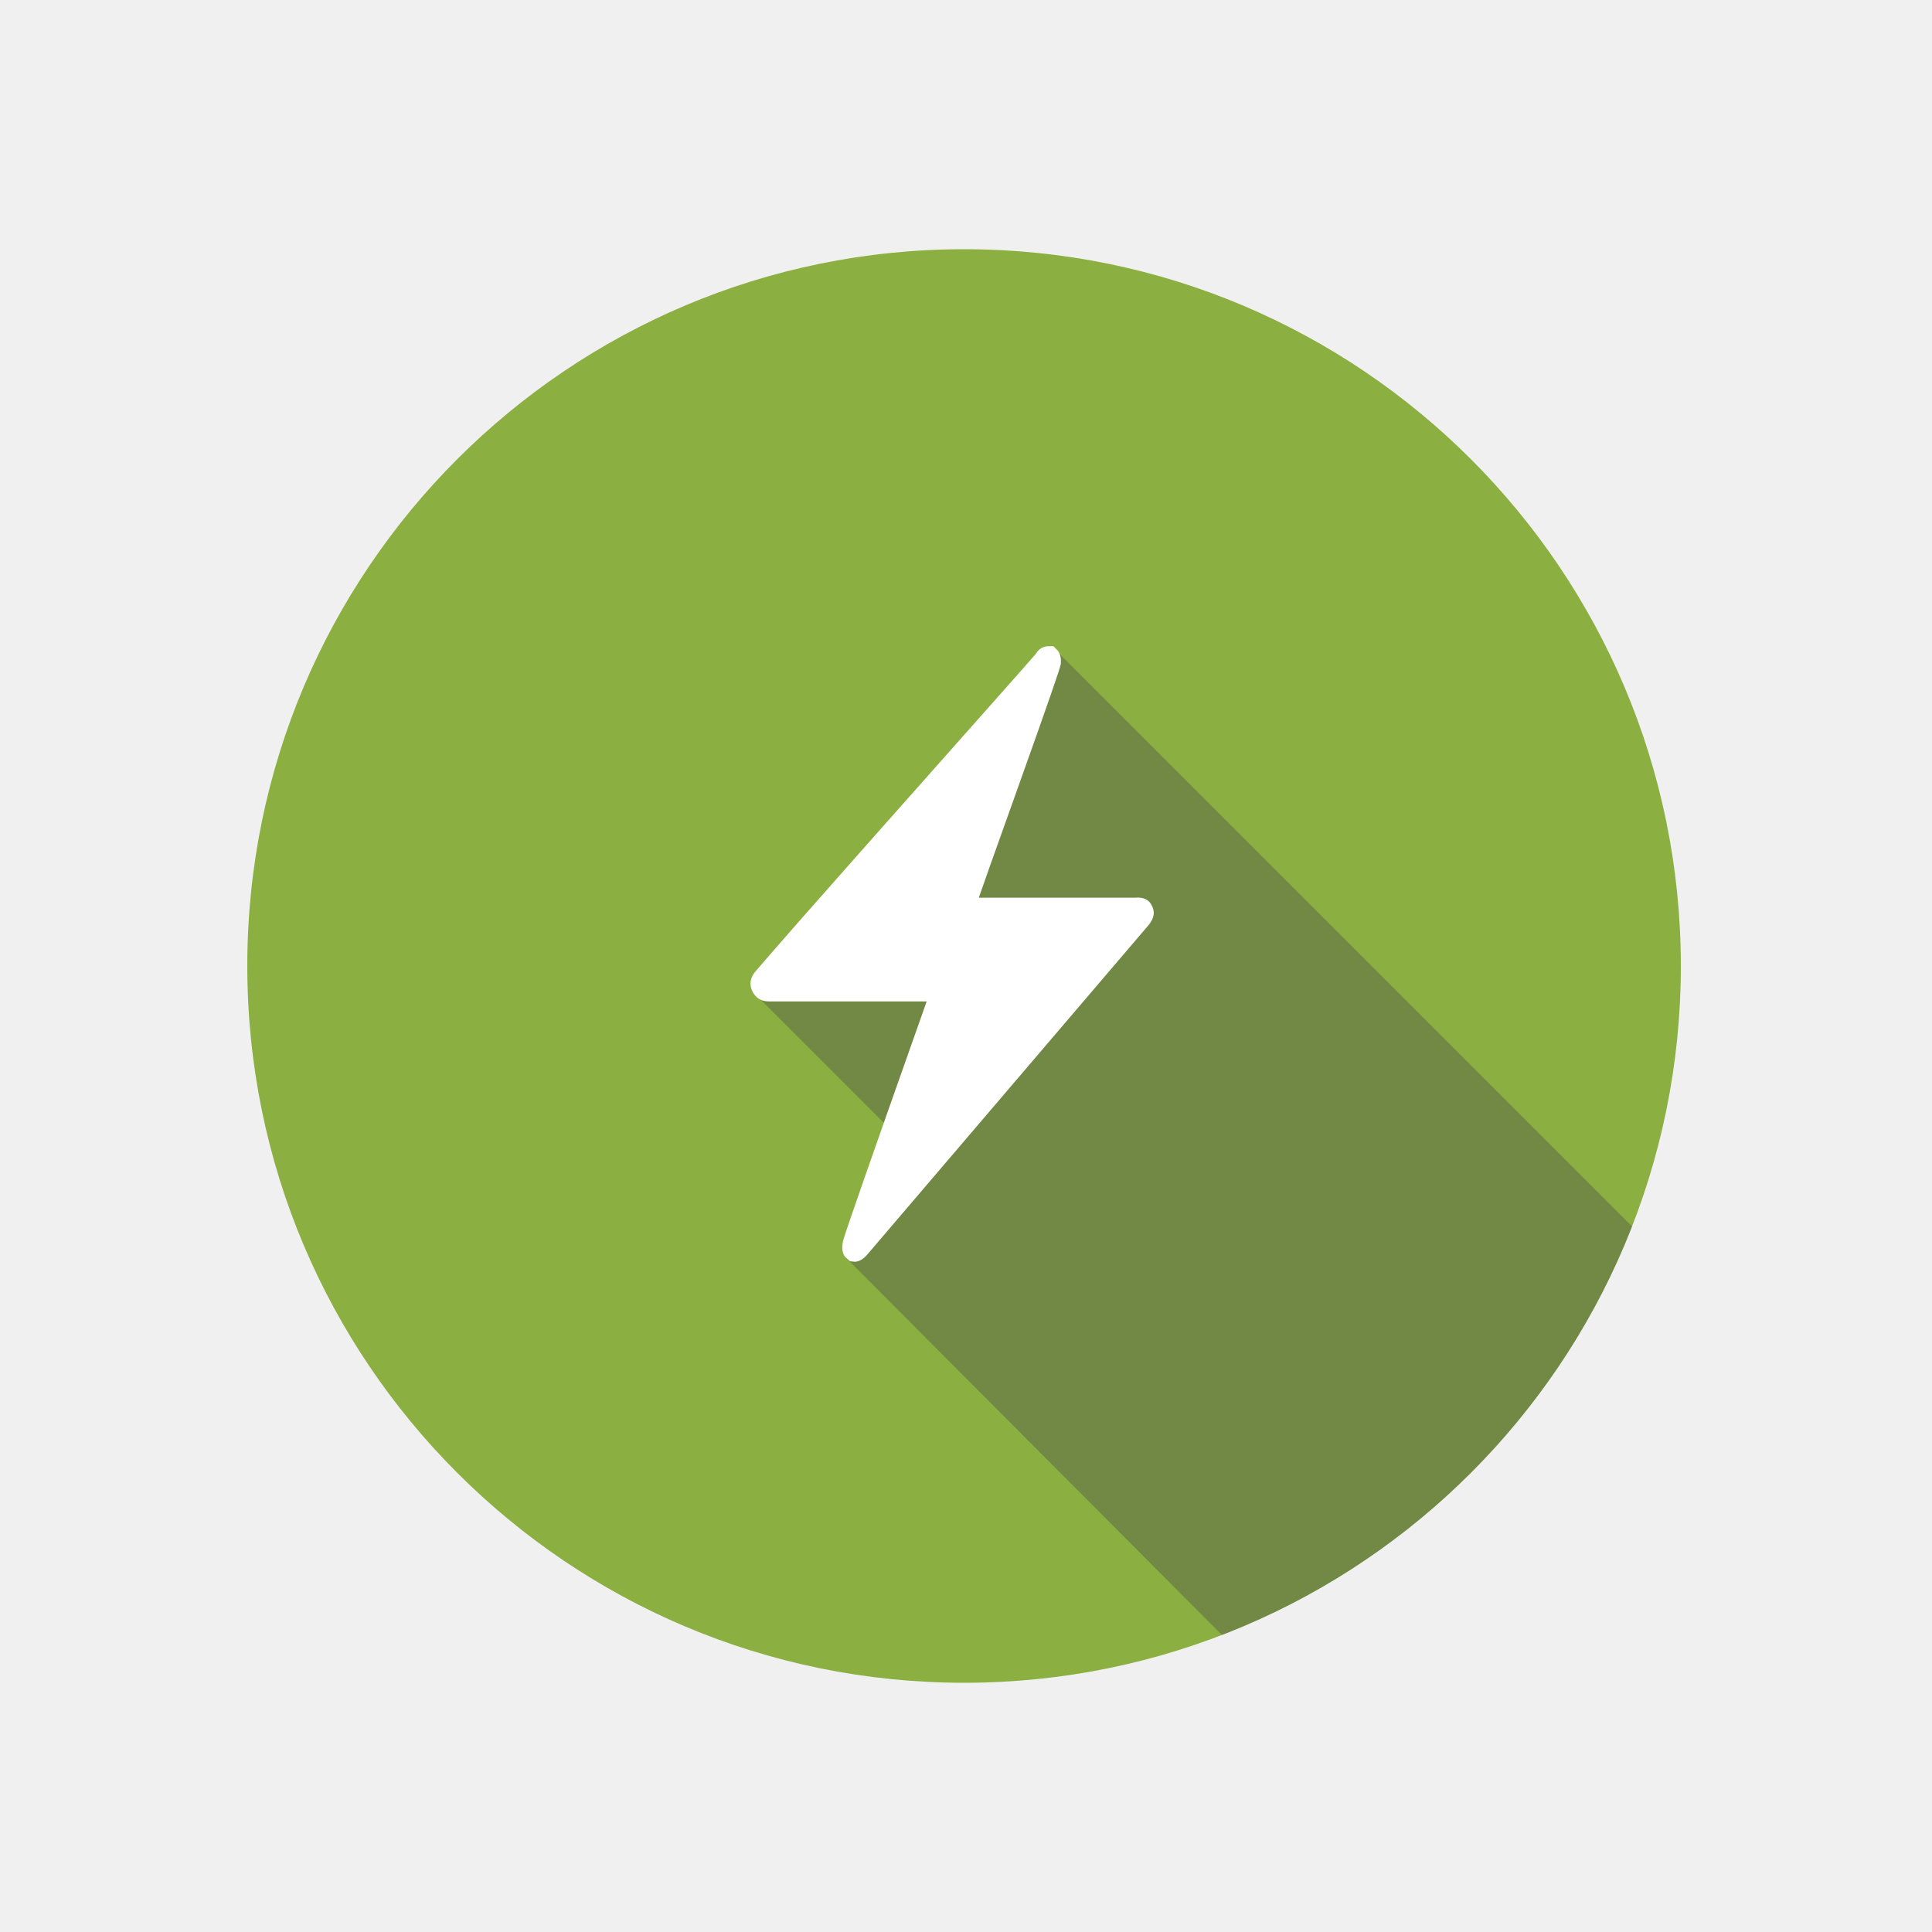
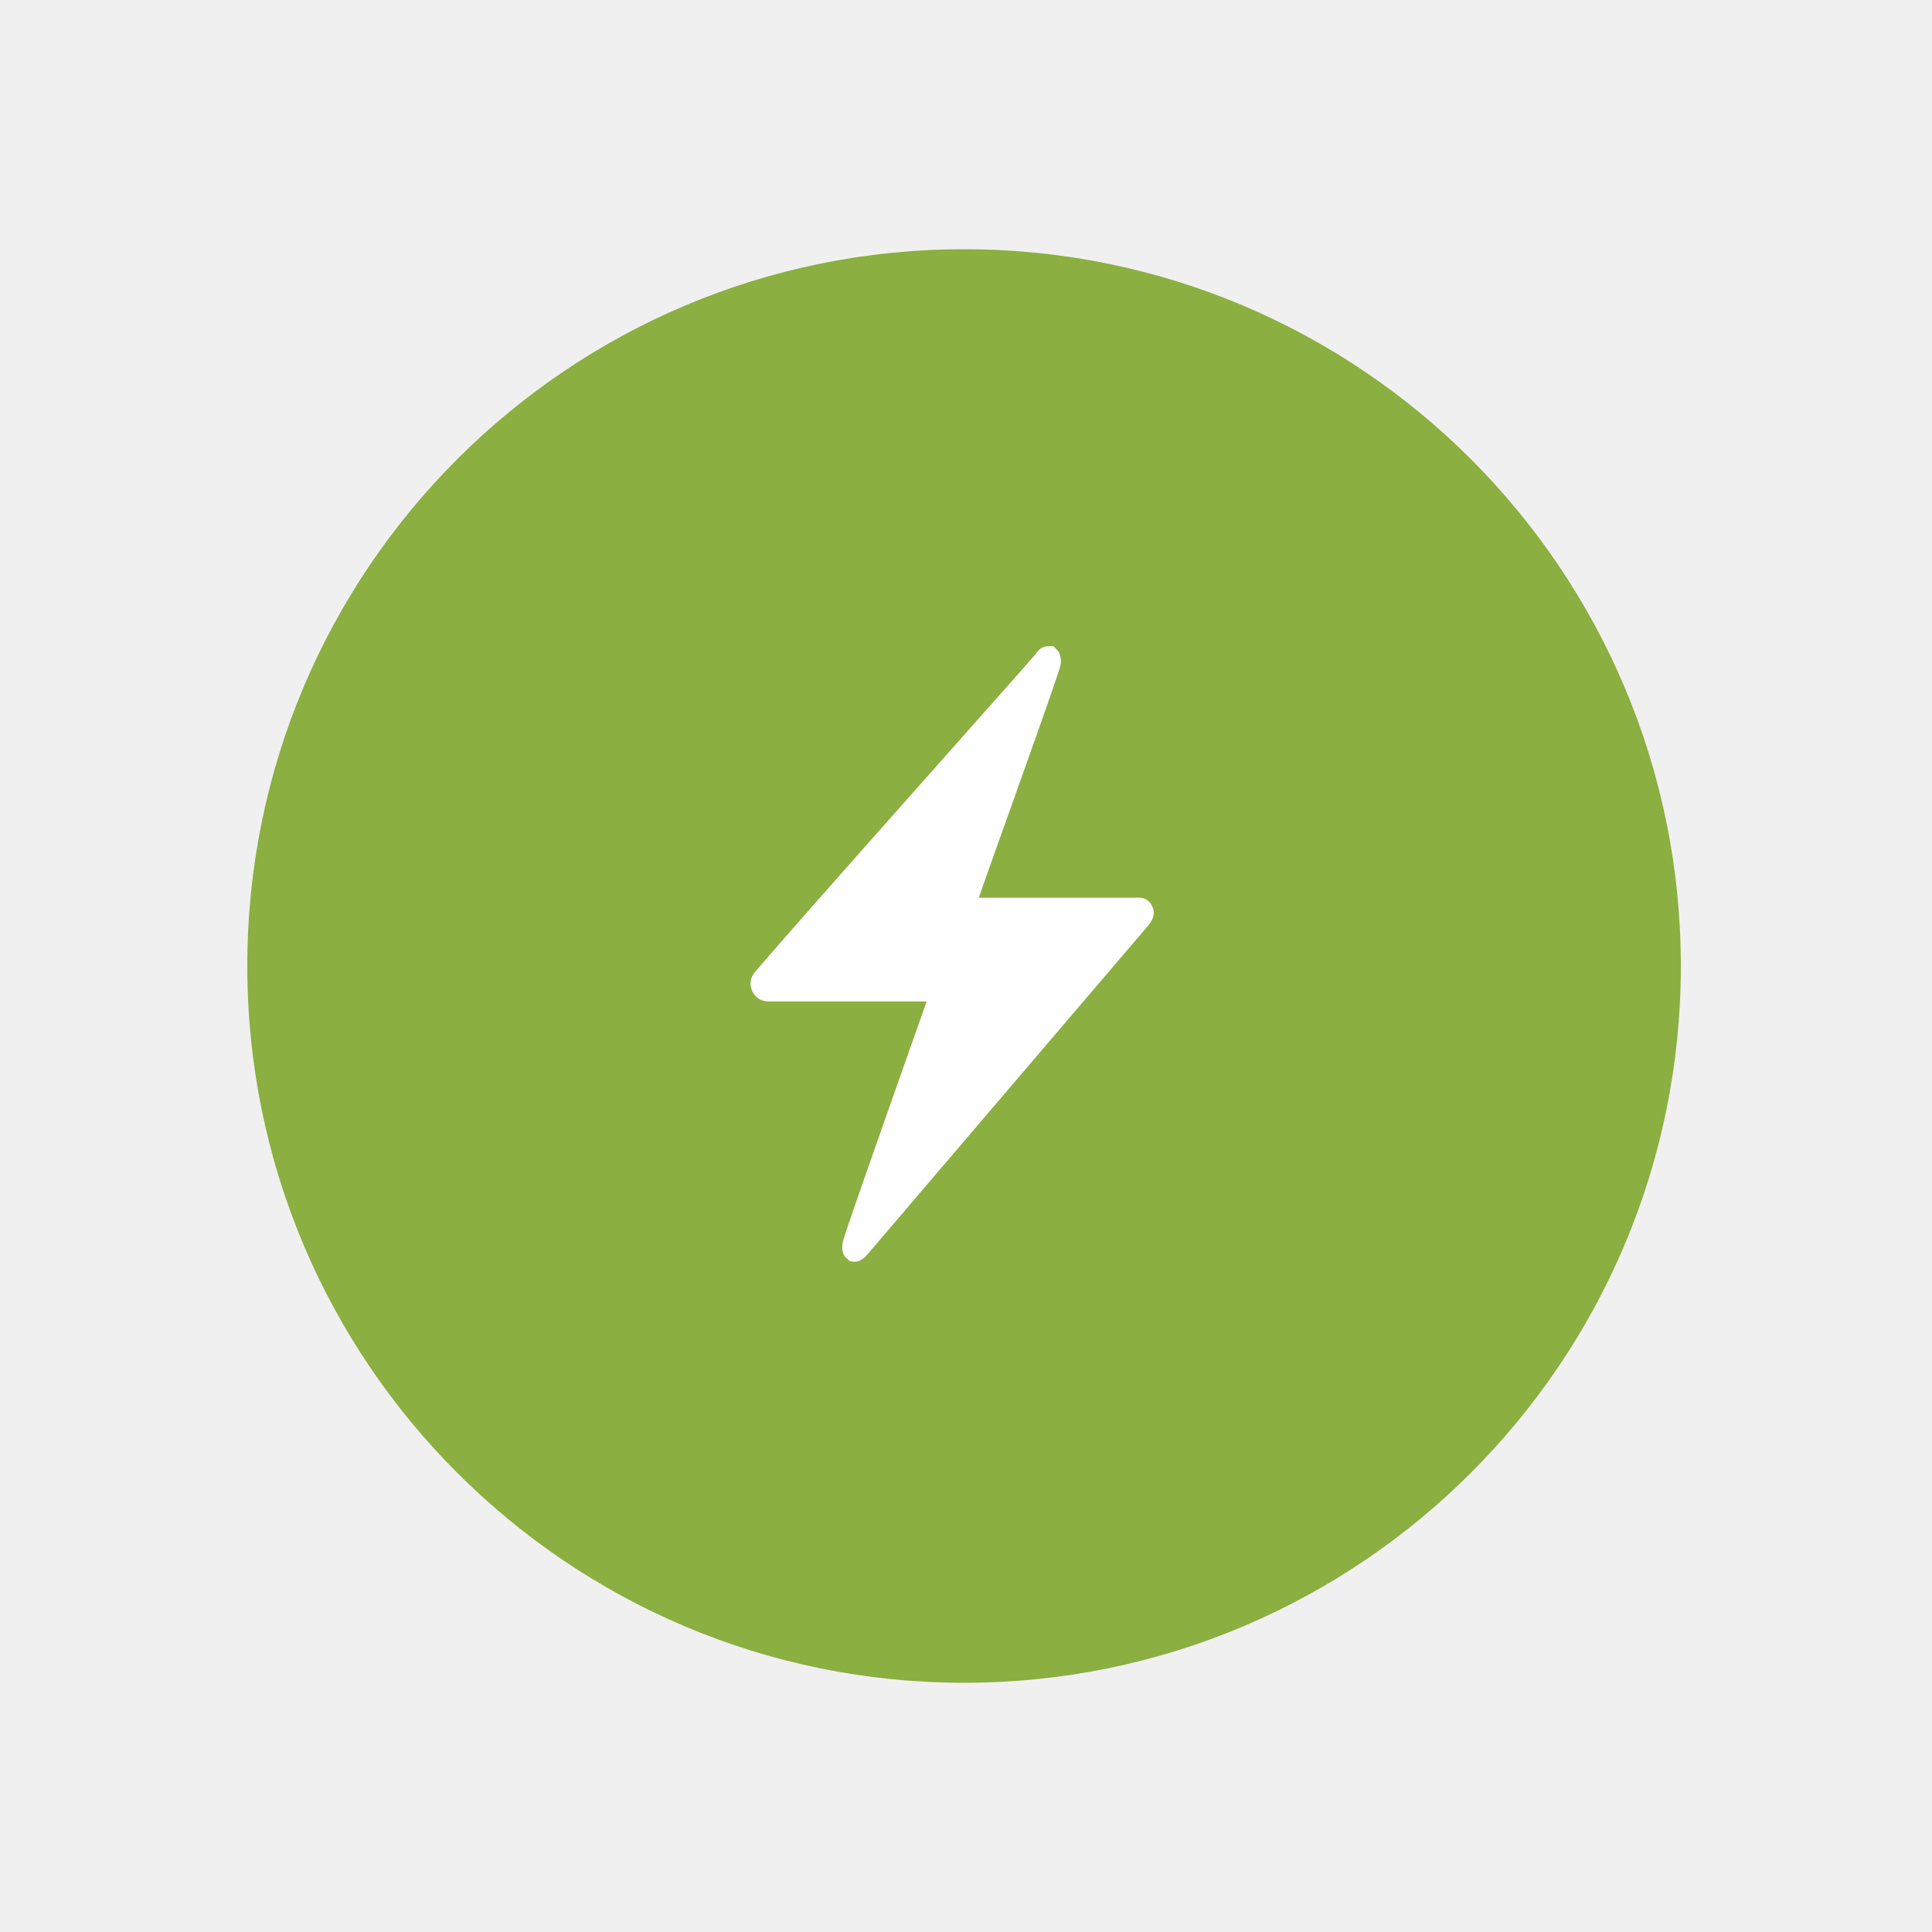
<svg xmlns="http://www.w3.org/2000/svg" xmlns:xlink="http://www.w3.org/1999/xlink" version="1.1" id="Layer_1" x="0px" y="0px" width="500px" height="500px" viewBox="0 0 500 500" enable-background="new 0 0 500 500" xml:space="preserve">
  <g>
    <defs>
      <circle id="SVGID_1_" cx="249.5" cy="250" r="185.5" />
    </defs>
    <clipPath id="SVGID_2_">
      <use xlink:href="#SVGID_1_" overflow="visible" />
    </clipPath>
    <circle clip-path="url(#SVGID_2_)" fill="#8BAF40" cx="249.5" cy="250" r="185.5" />
-     <polygon opacity="0.4" clip-path="url(#SVGID_2_)" fill="#4D4D4D" points="451.324,346.344 345.335,452.333 218.76,325.324    273.141,168.16  " />
-     <rect x="211" y="236" transform="matrix(0.7071 -0.7071 0.7071 0.7071 -121.4571 238.7766)" opacity="0.4" clip-path="url(#SVGID_2_)" fill="#4D4D4D" width="33.001" height="60" />
    <path clip-path="url(#SVGID_2_)" fill="#FFFFFF" d="M218.76,325.324c-0.809-0.984-0.992-2.43-0.543-4.316   c0.449-1.805,7.652-22.414,21.602-61.832h-40.773c-1.977,0-3.418-0.852-4.316-2.566c-0.906-1.891-0.586-3.688,0.941-5.398   c6.84-7.918,16.27-18.652,28.285-32.195c12.012-13.547,22.273-25.113,30.777-34.695c8.508-9.586,12.938-14.605,13.297-15.059   c0.812-1.348,1.934-2.02,3.375-2.02h1.219l1.074,1.078c0.723,0.898,0.996,2.117,0.816,3.645   c-0.184,1.082-3.738,11.32-10.668,30.715s-10.441,29.273-10.527,29.633h40.5c2.16-0.18,3.598,0.539,4.32,2.156   c0.812,1.535,0.539,3.152-0.816,4.859l-72.621,85.055c-1.176,1.441-2.348,2.156-3.516,2.156l-1.215-0.133L218.76,325.324z" />
  </g>
</svg>
